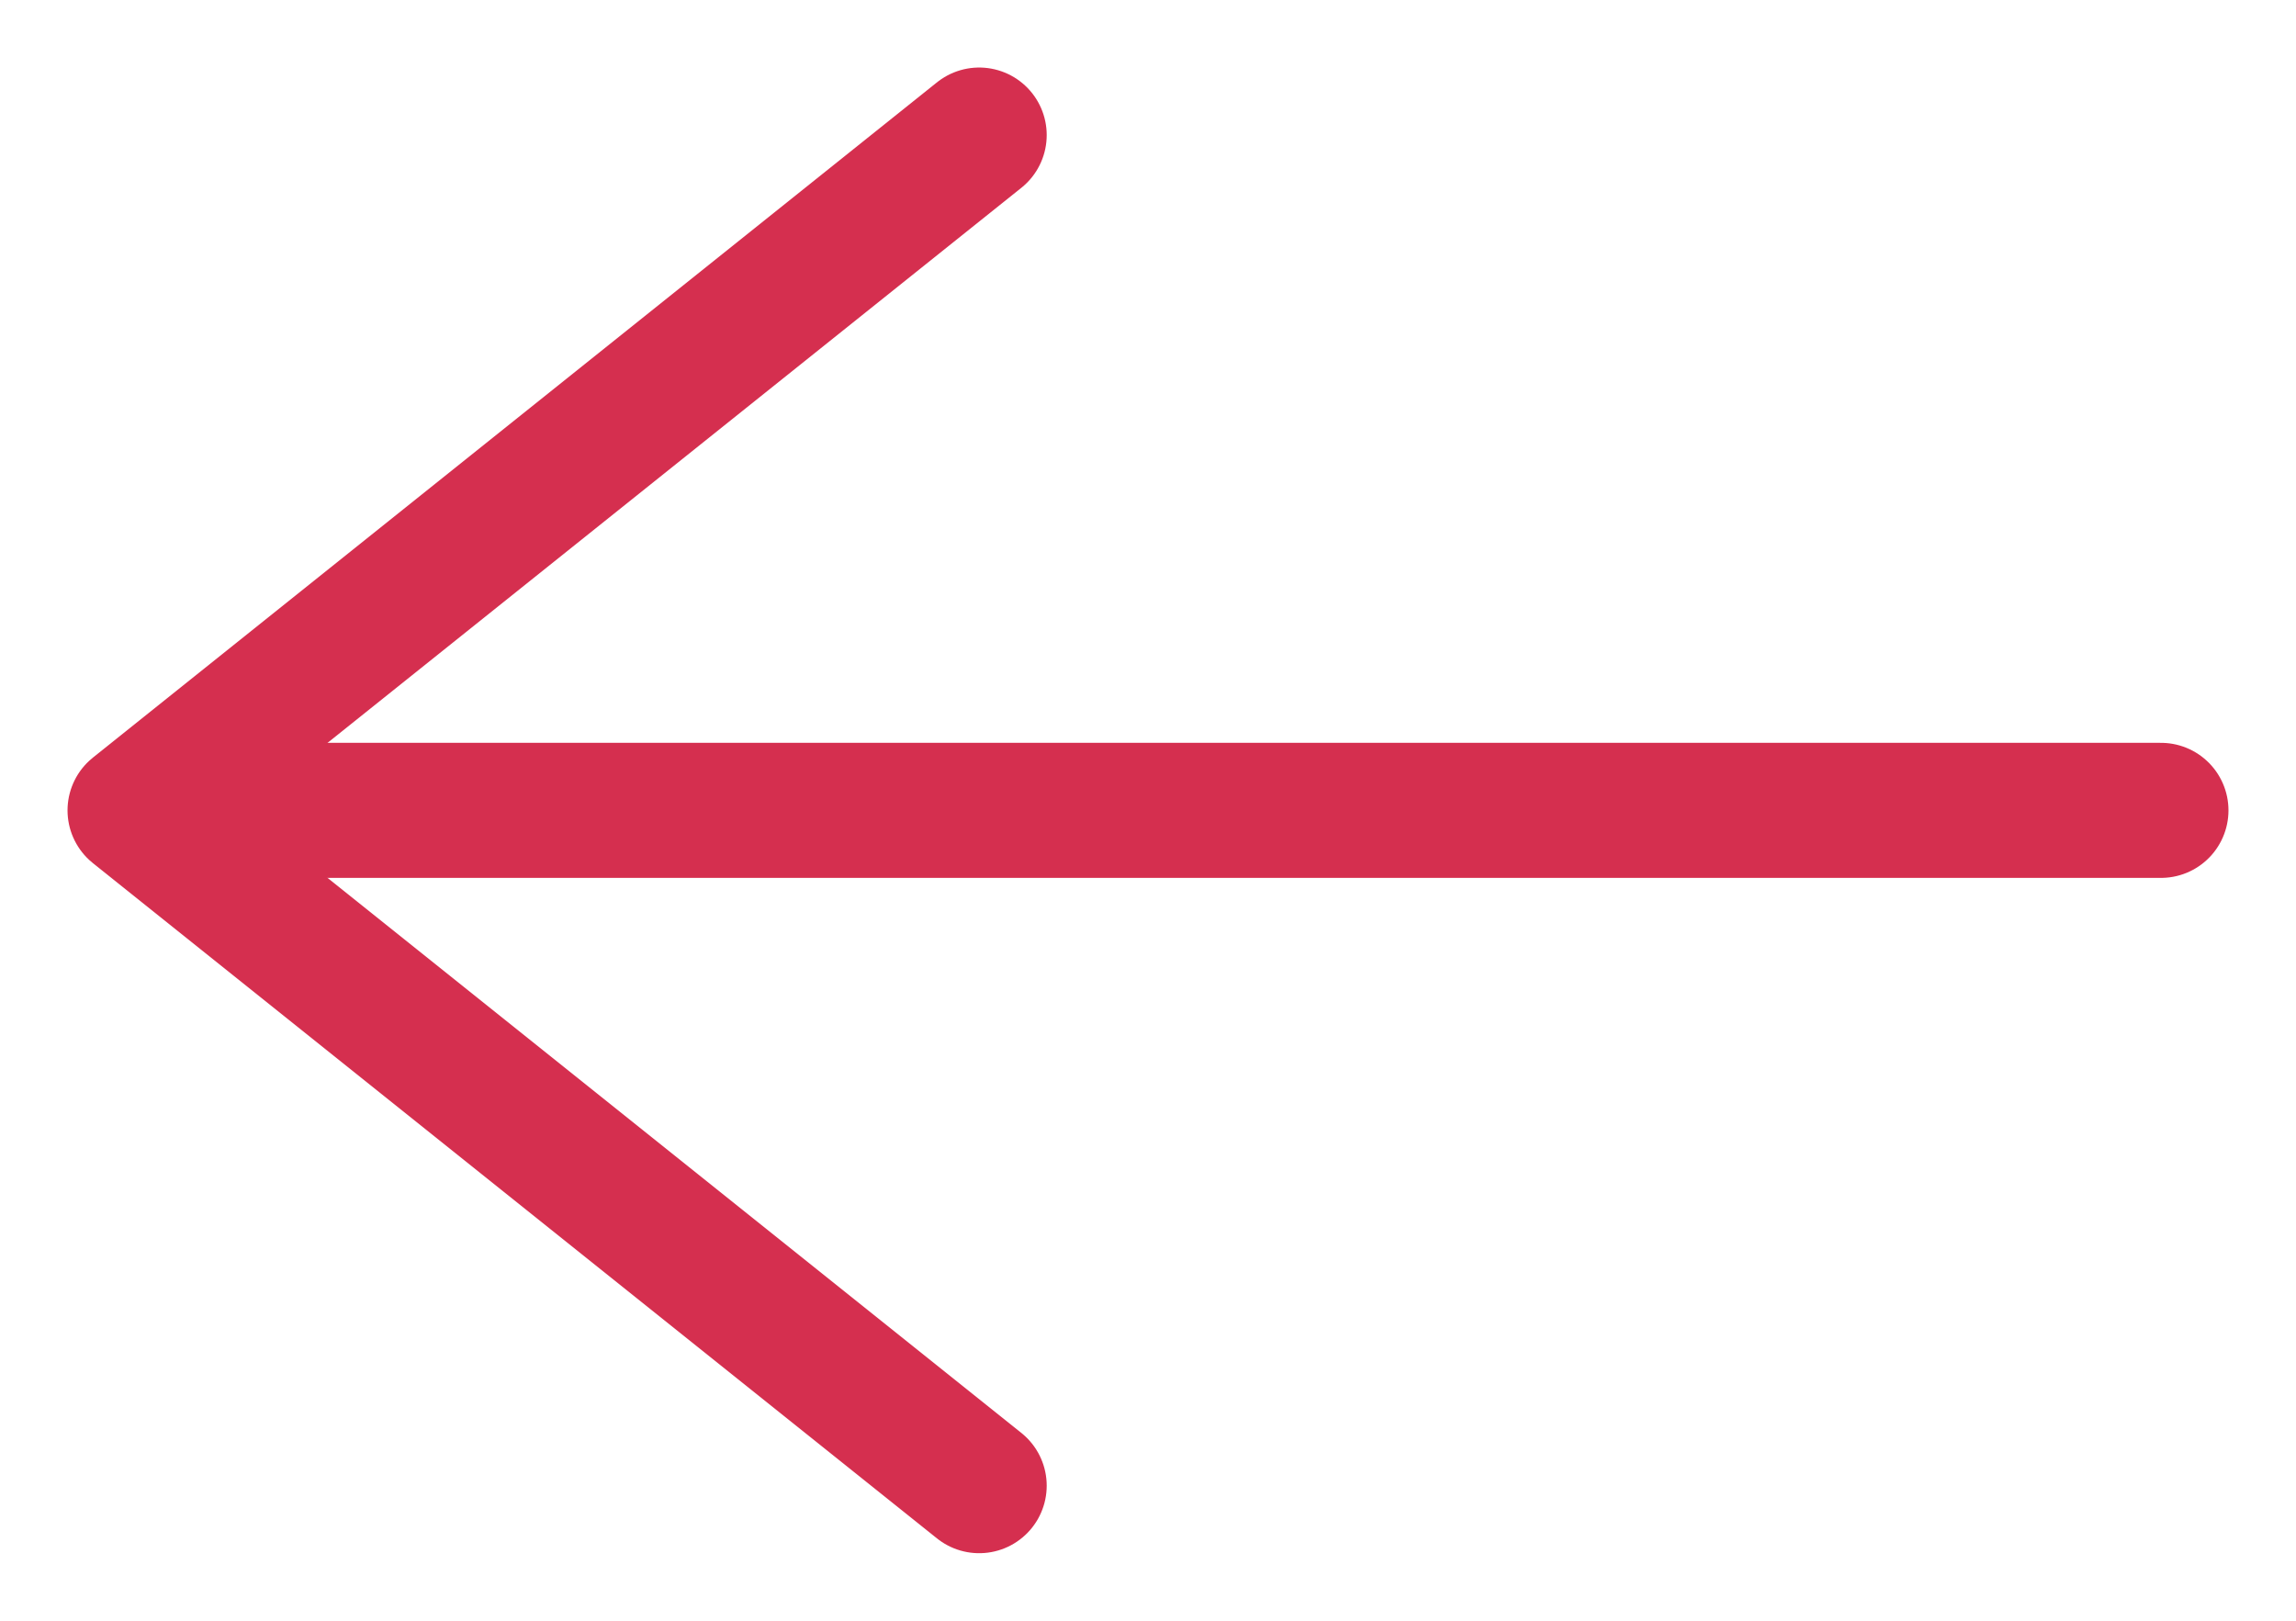
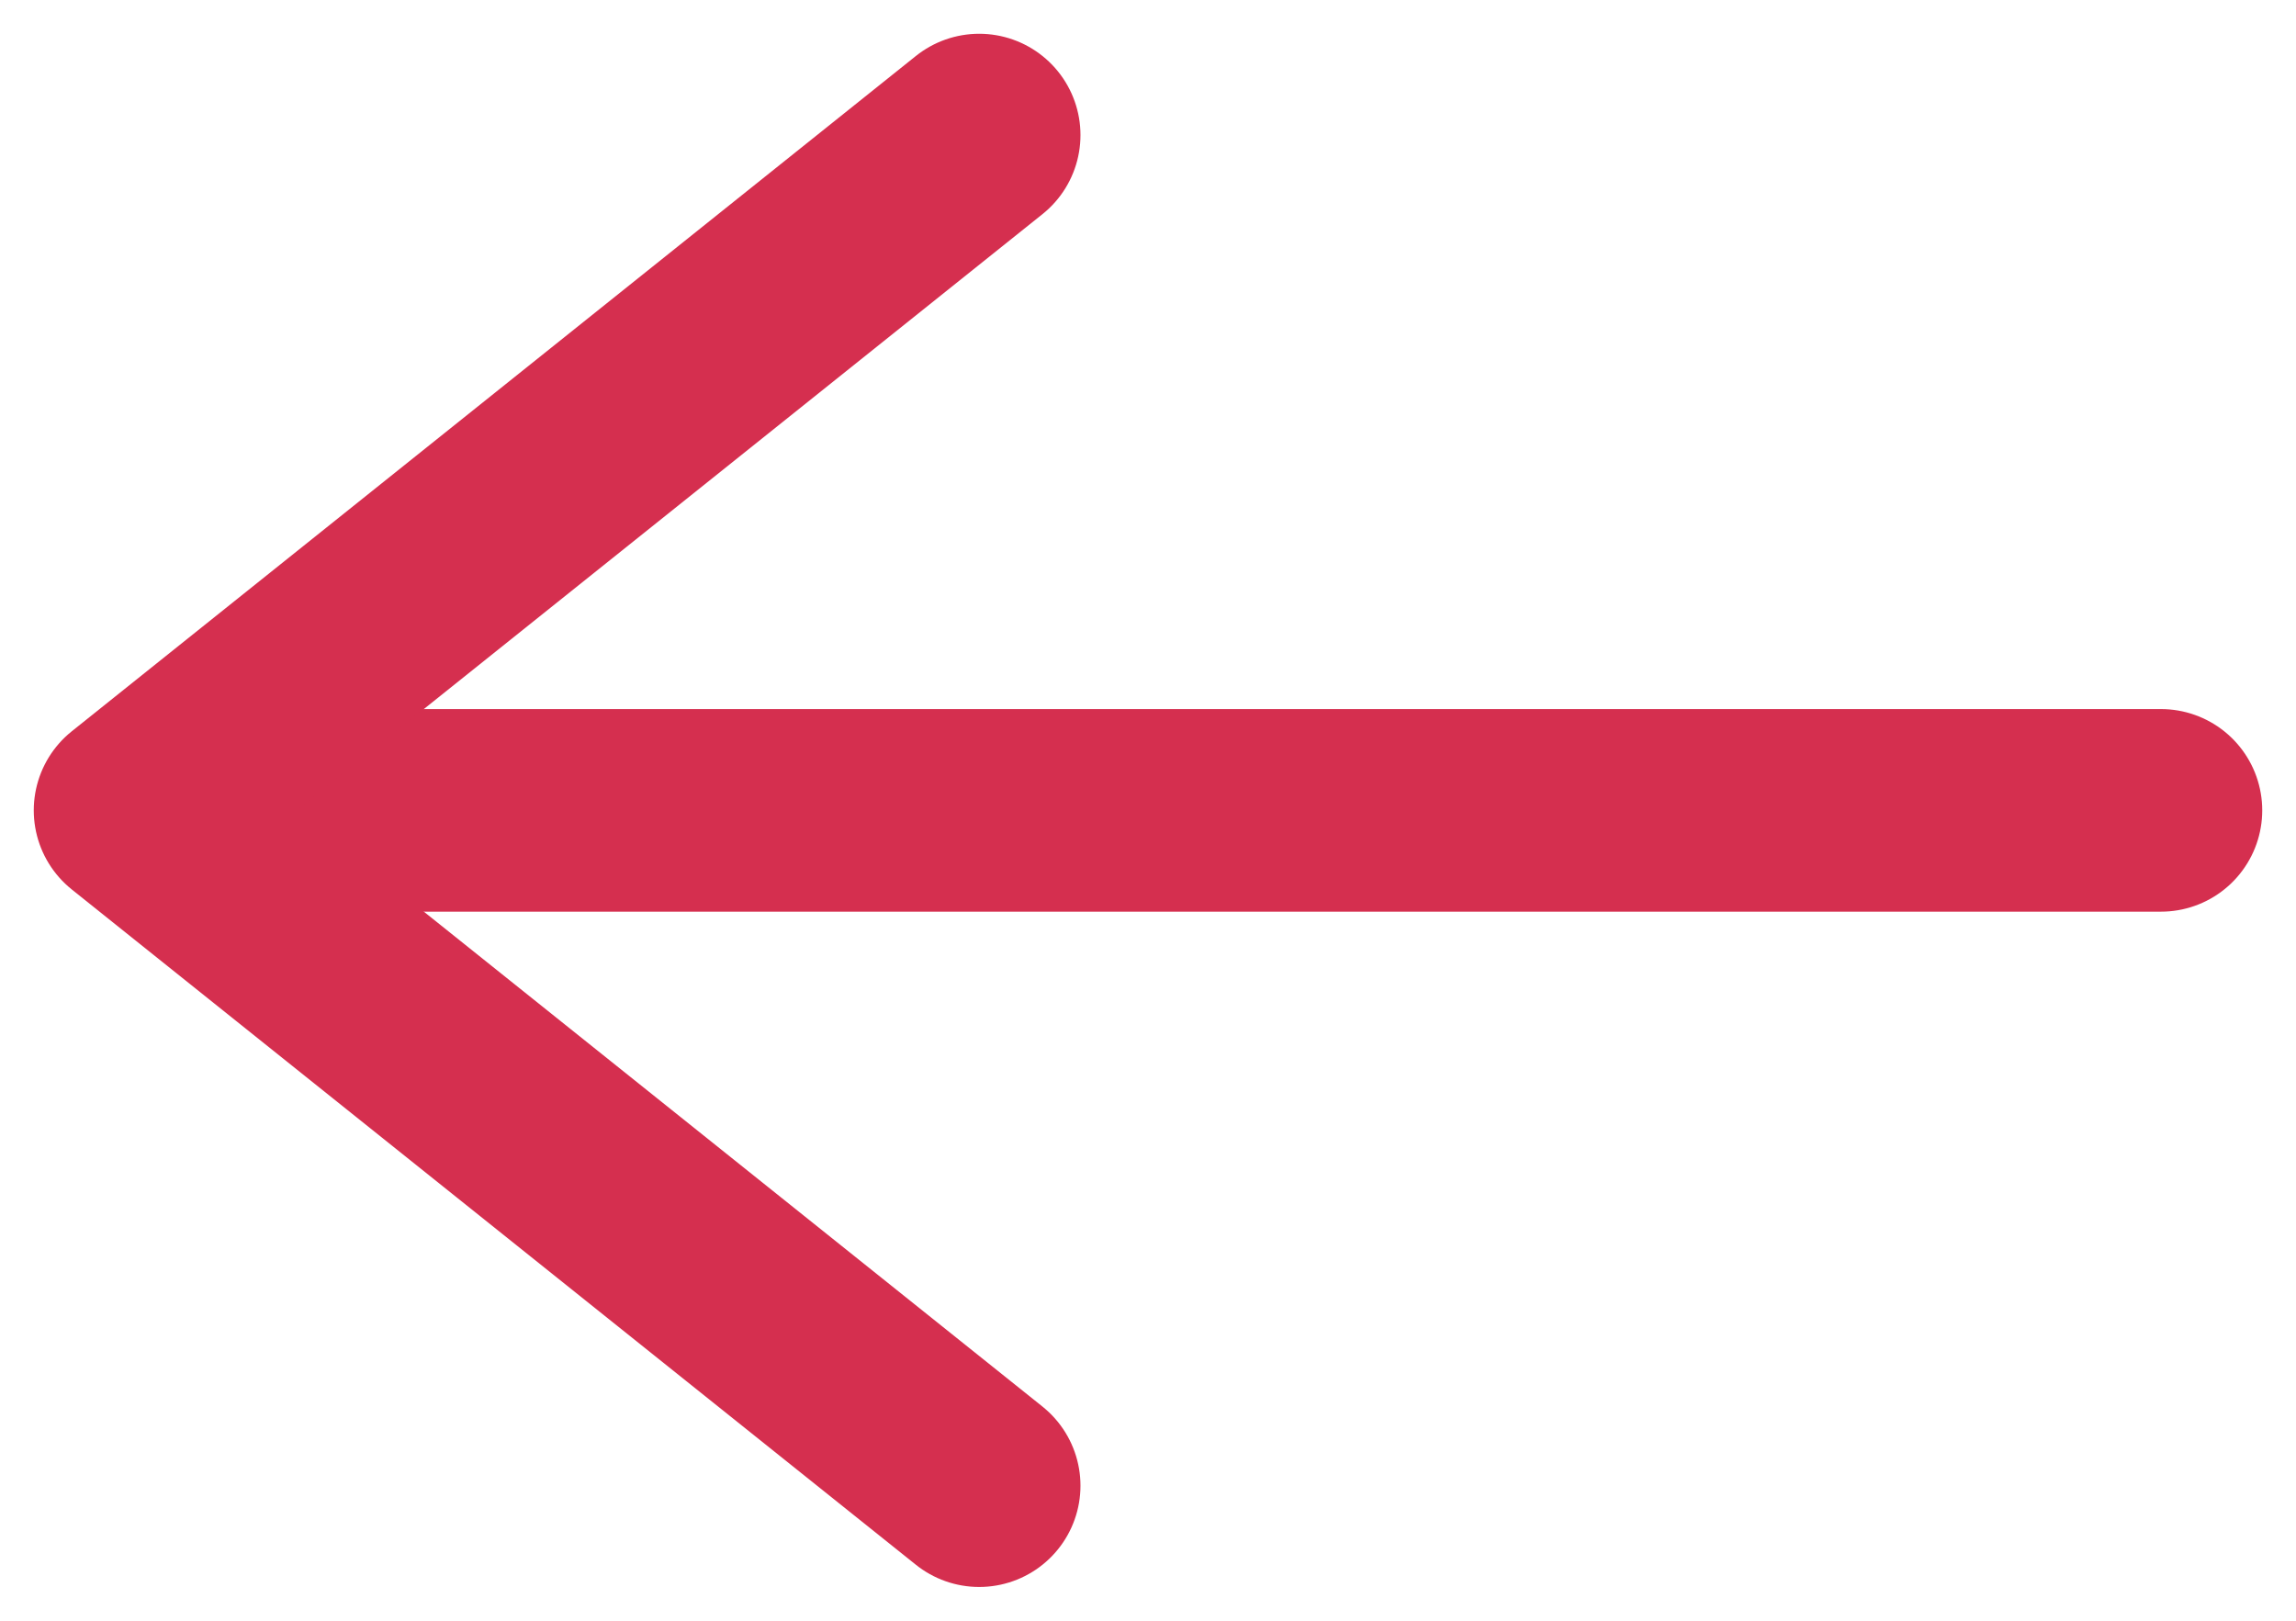
<svg xmlns="http://www.w3.org/2000/svg" width="17" height="12" viewBox="0 0 17 12" fill="none">
-   <path d="M16 6L2.25 6" stroke="#D52F4F" strokeWidth="1.5" stroke-miterlimit="10" stroke-linecap="round" stroke-linejoin="round" />
-   <path d="M7.25 11L1 6L7.25 1" stroke="#D52F4F" strokeWidth="1.5" stroke-linecap="round" stroke-linejoin="round" />
+   <path d="M16 6L2.25 6" stroke="#D52F4F" stroke-width="1.5" stroke-miterlimit="10" stroke-linecap="round" stroke-linejoin="round" />
+   <path d="M7.25 11L1 6L7.25 1" stroke="#D52F4F" stroke-width="1.5" stroke-linecap="round" stroke-linejoin="round" />
</svg>
